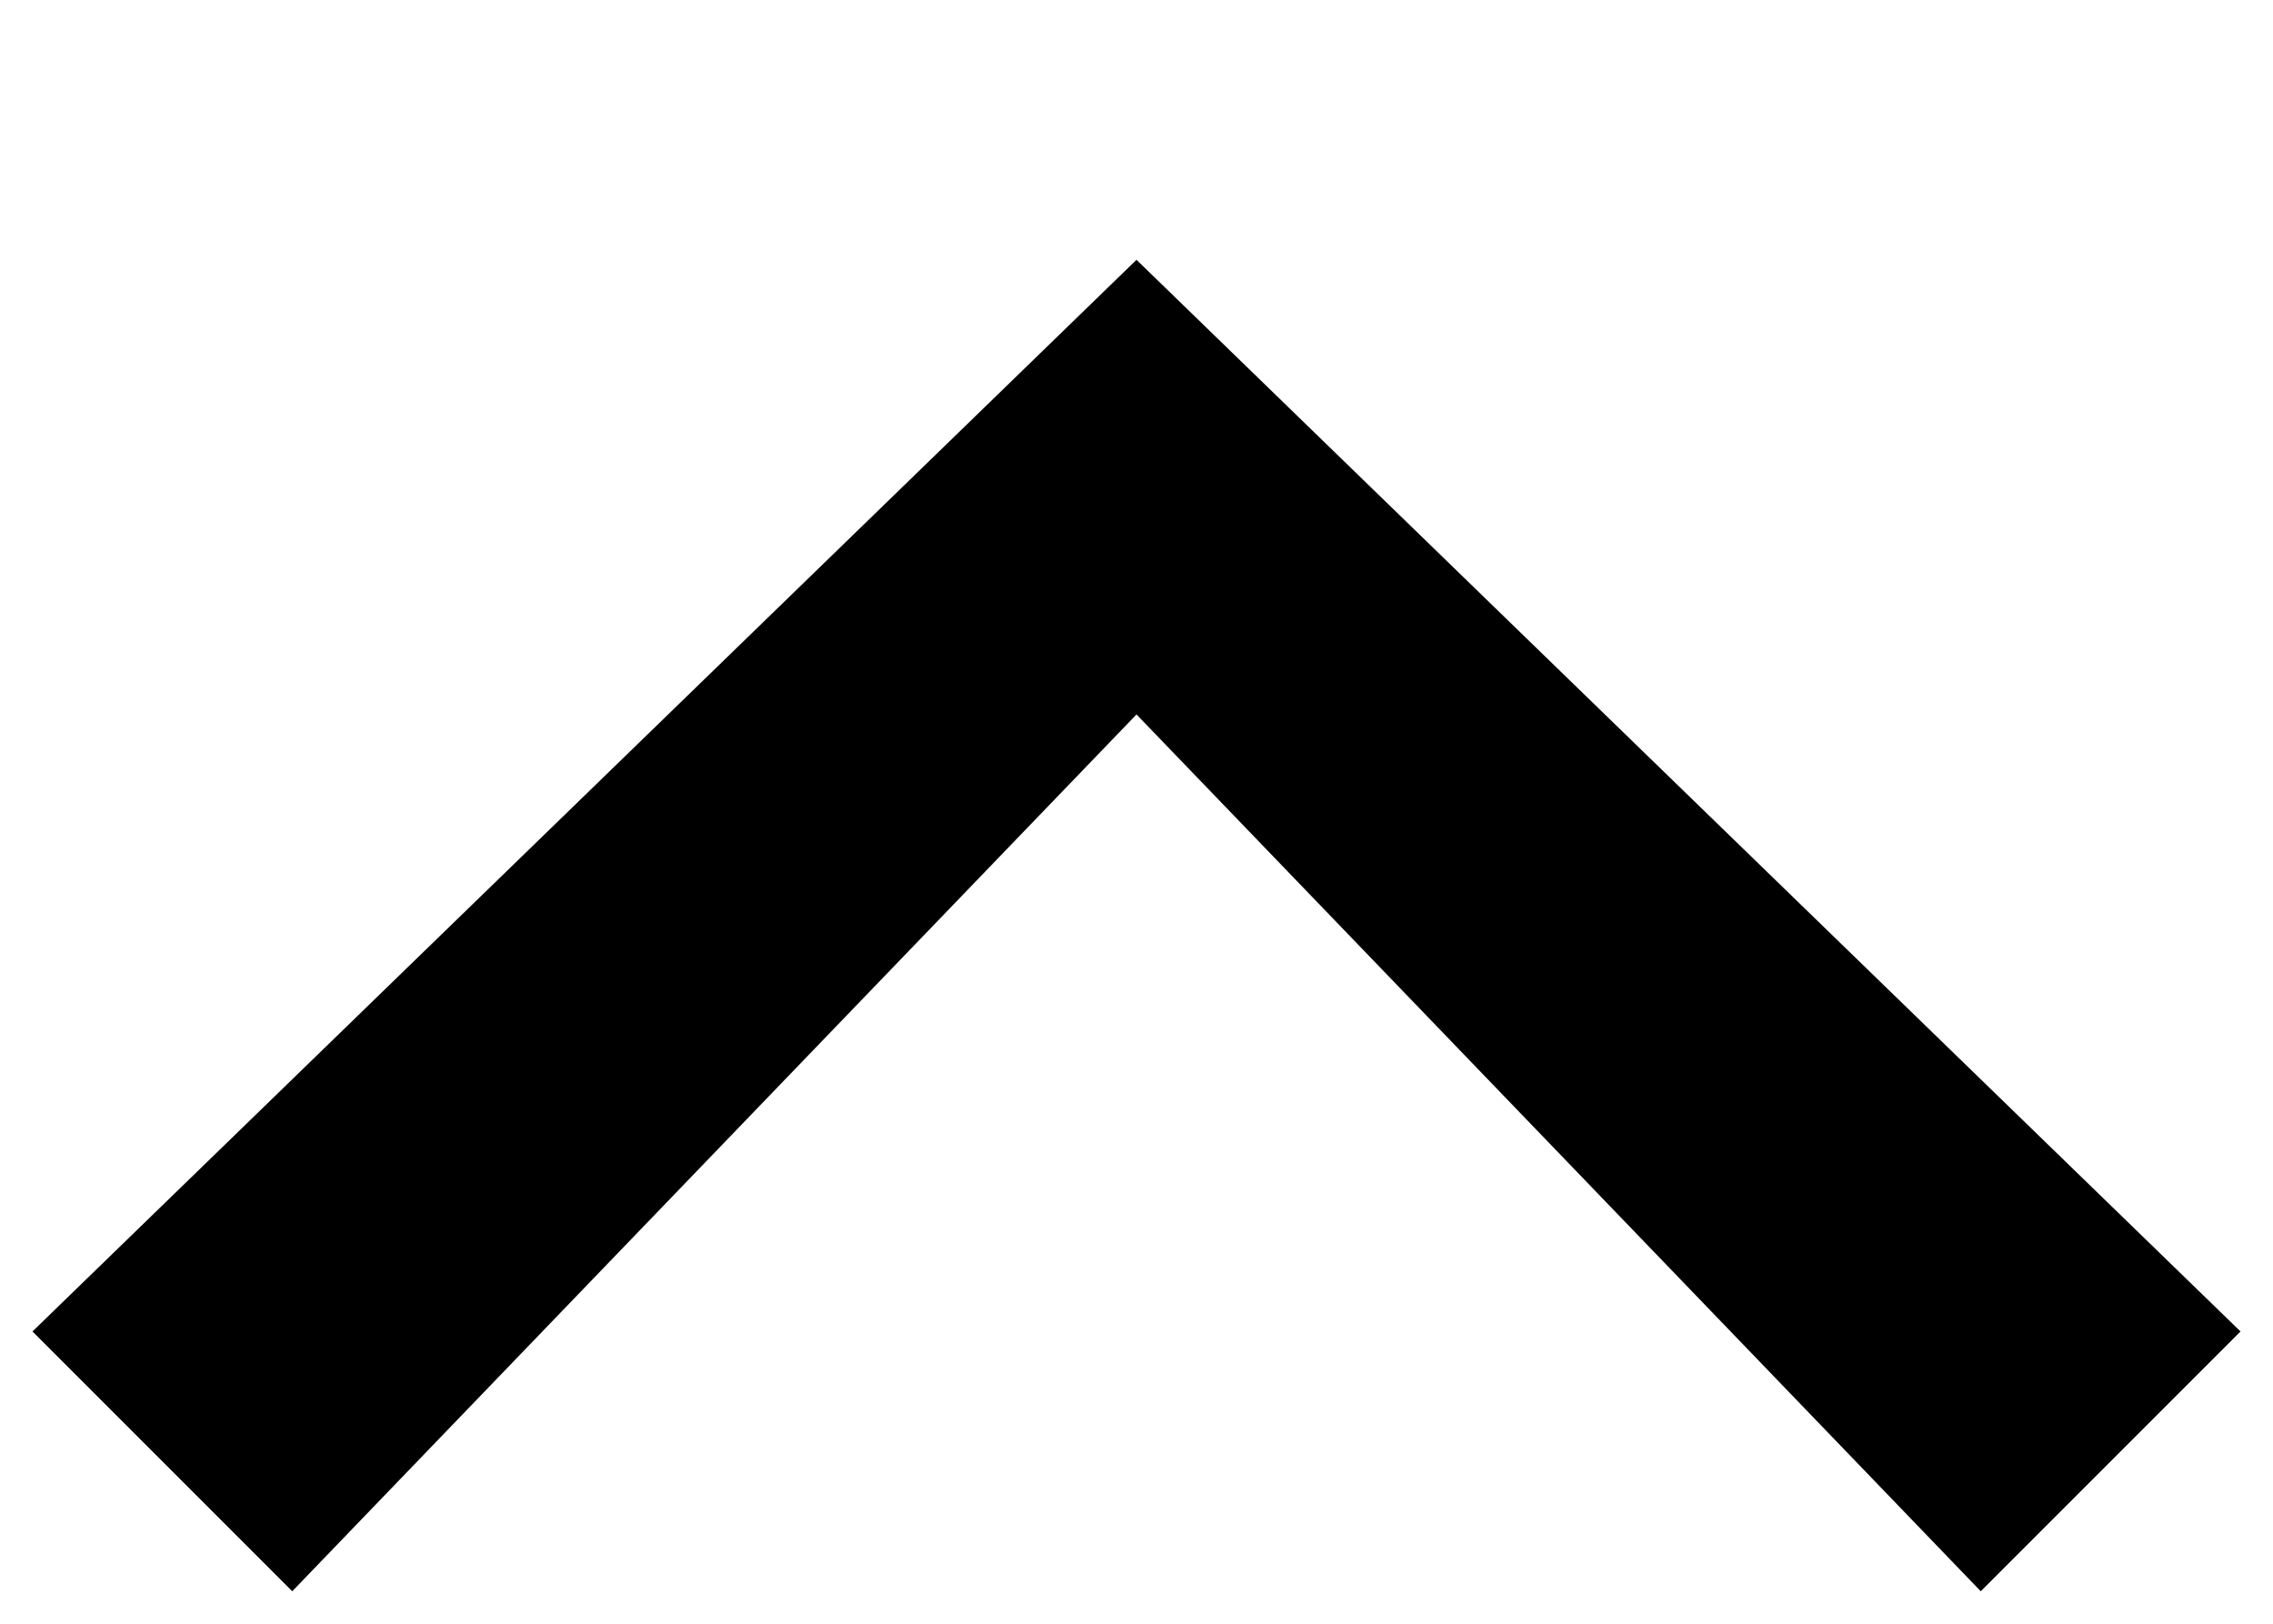
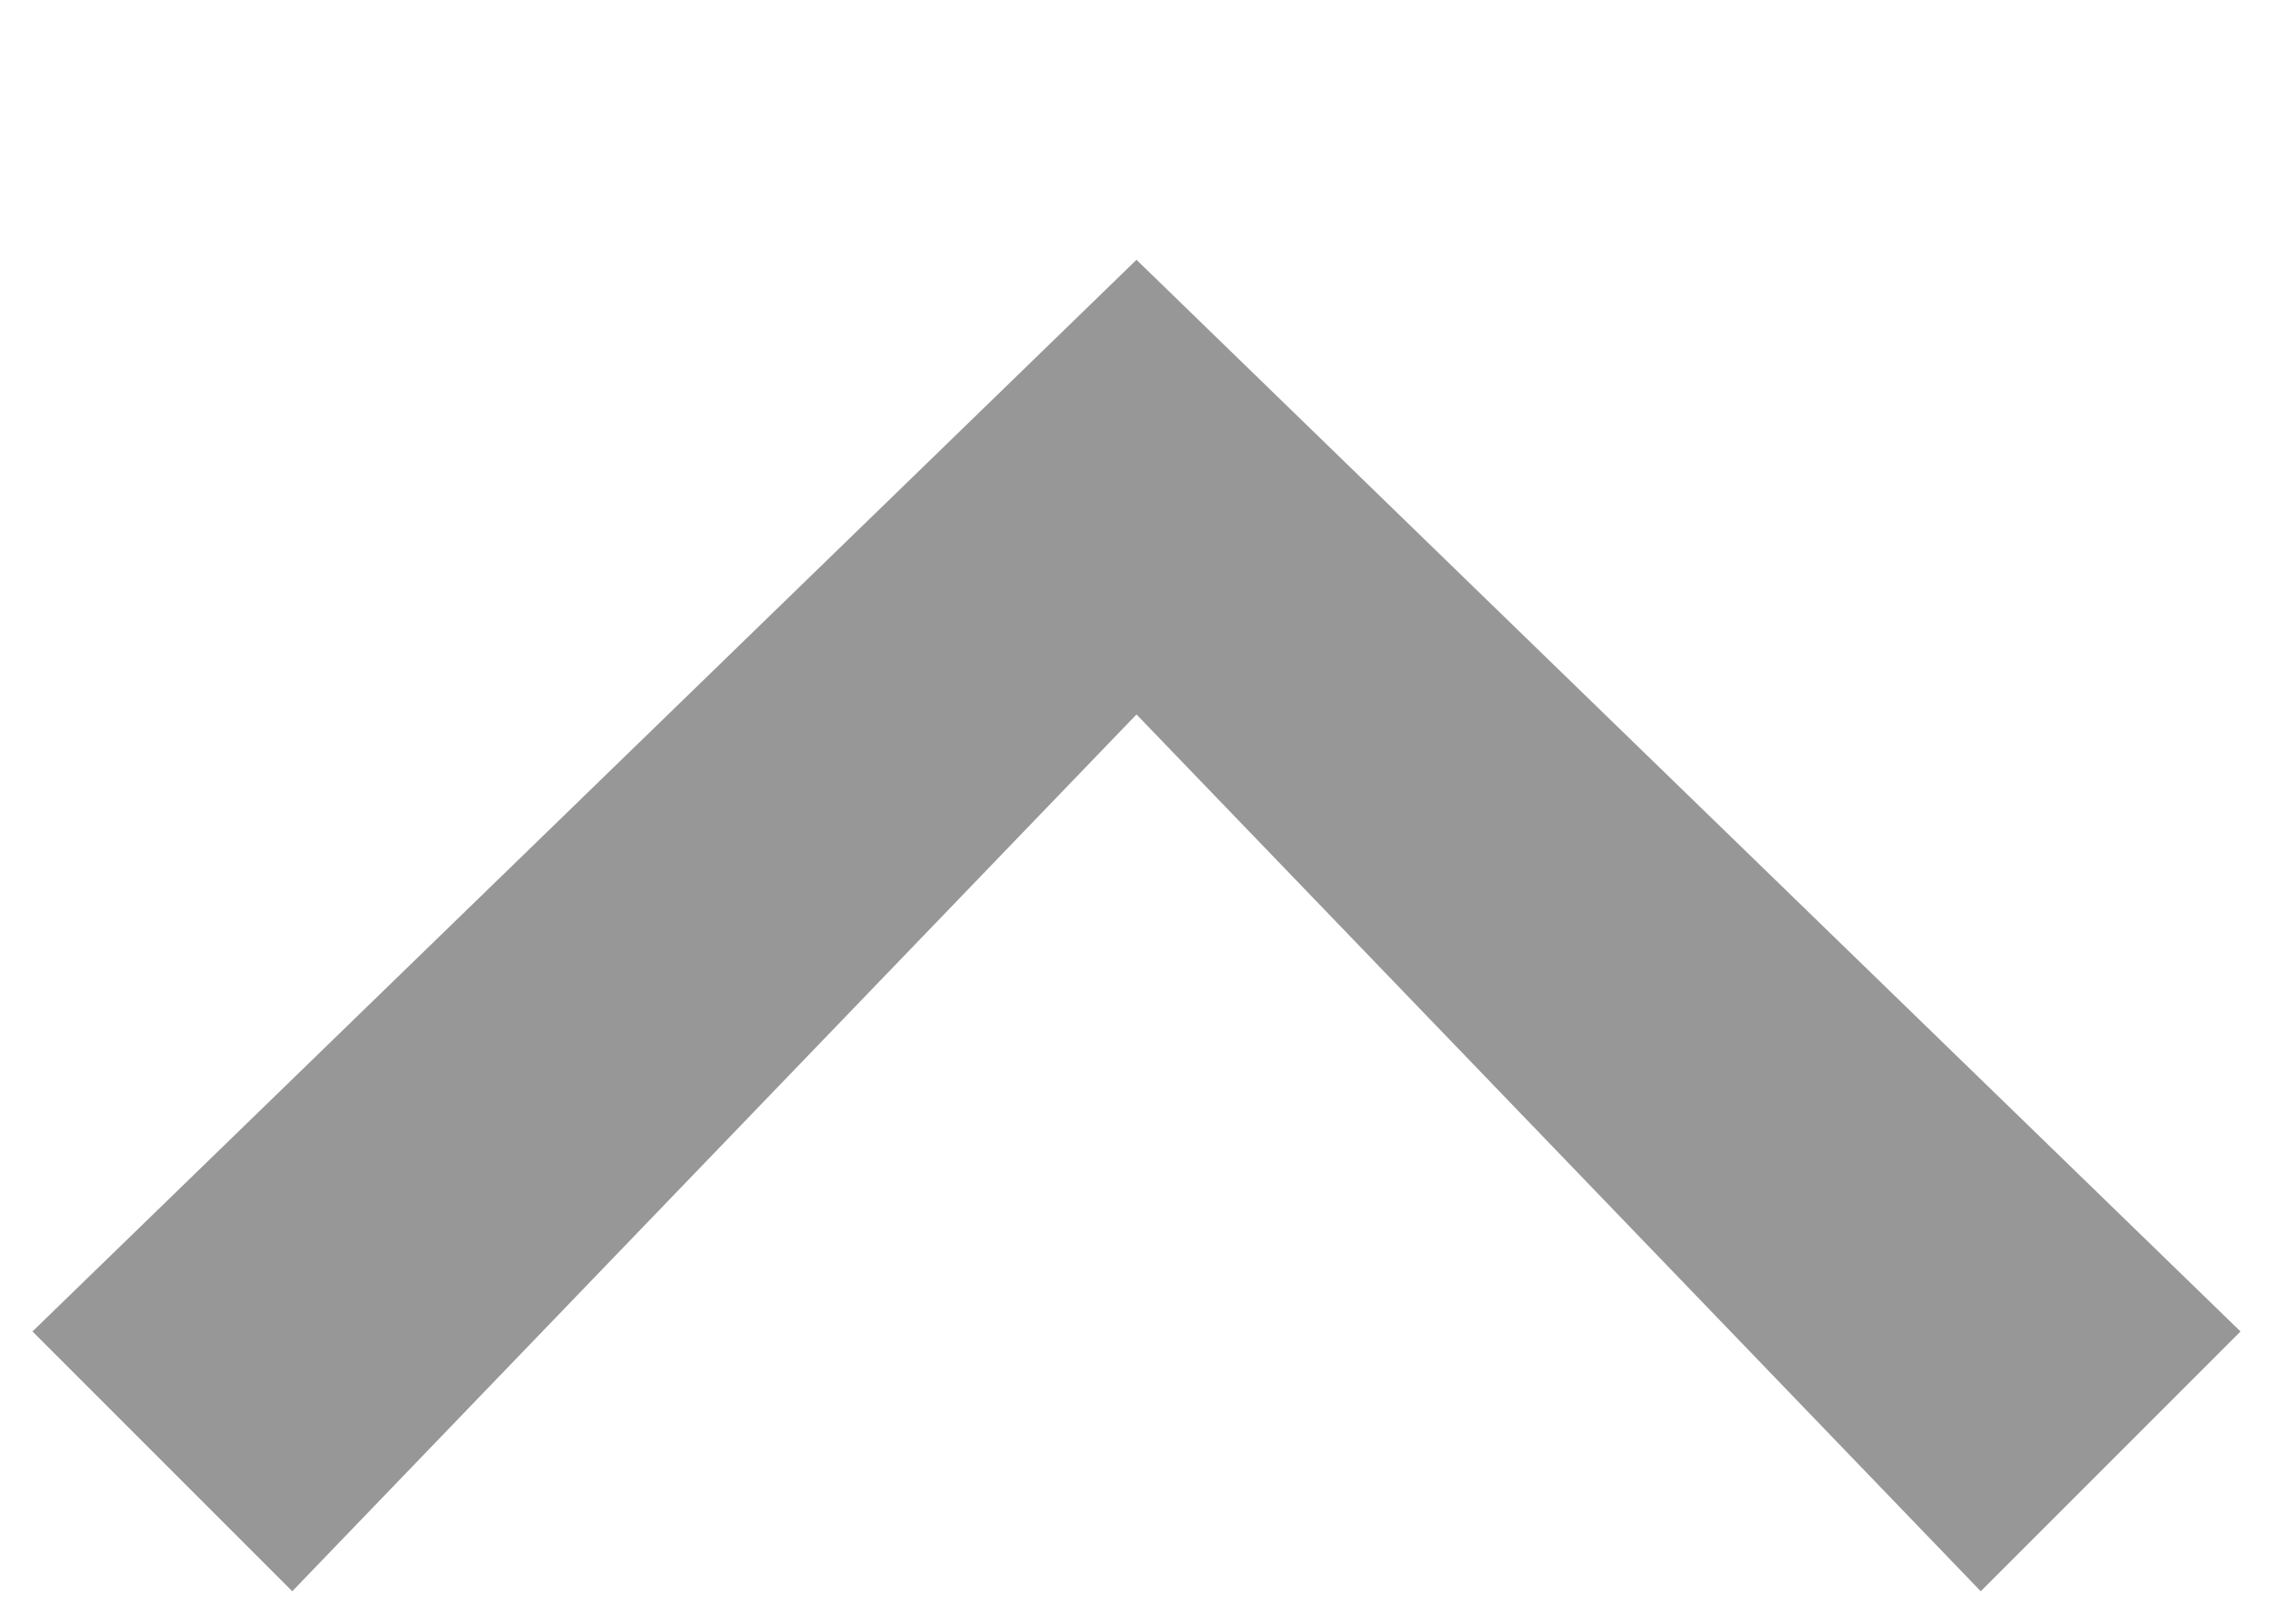
- <svg xmlns="http://www.w3.org/2000/svg" version="1.1" id="Layer_1" x="0px" y="0px" viewBox="0 0 7 5" style="enable-background:new 0 0 7 5;" xml:space="preserve">
+ <svg xmlns="http://www.w3.org/2000/svg" version="1.1" id="Layer_1" x="0px" y="0px" viewBox="0 0 7 5" style="enable-background:new 0 0 7 5; fill:#979797" xml:space="preserve">
  <polygon points="6.1,4.9 3.5,2.2 0.9,4.9 0.1,4.1 3.5,0.8 6.9,4.1 " />
</svg>
